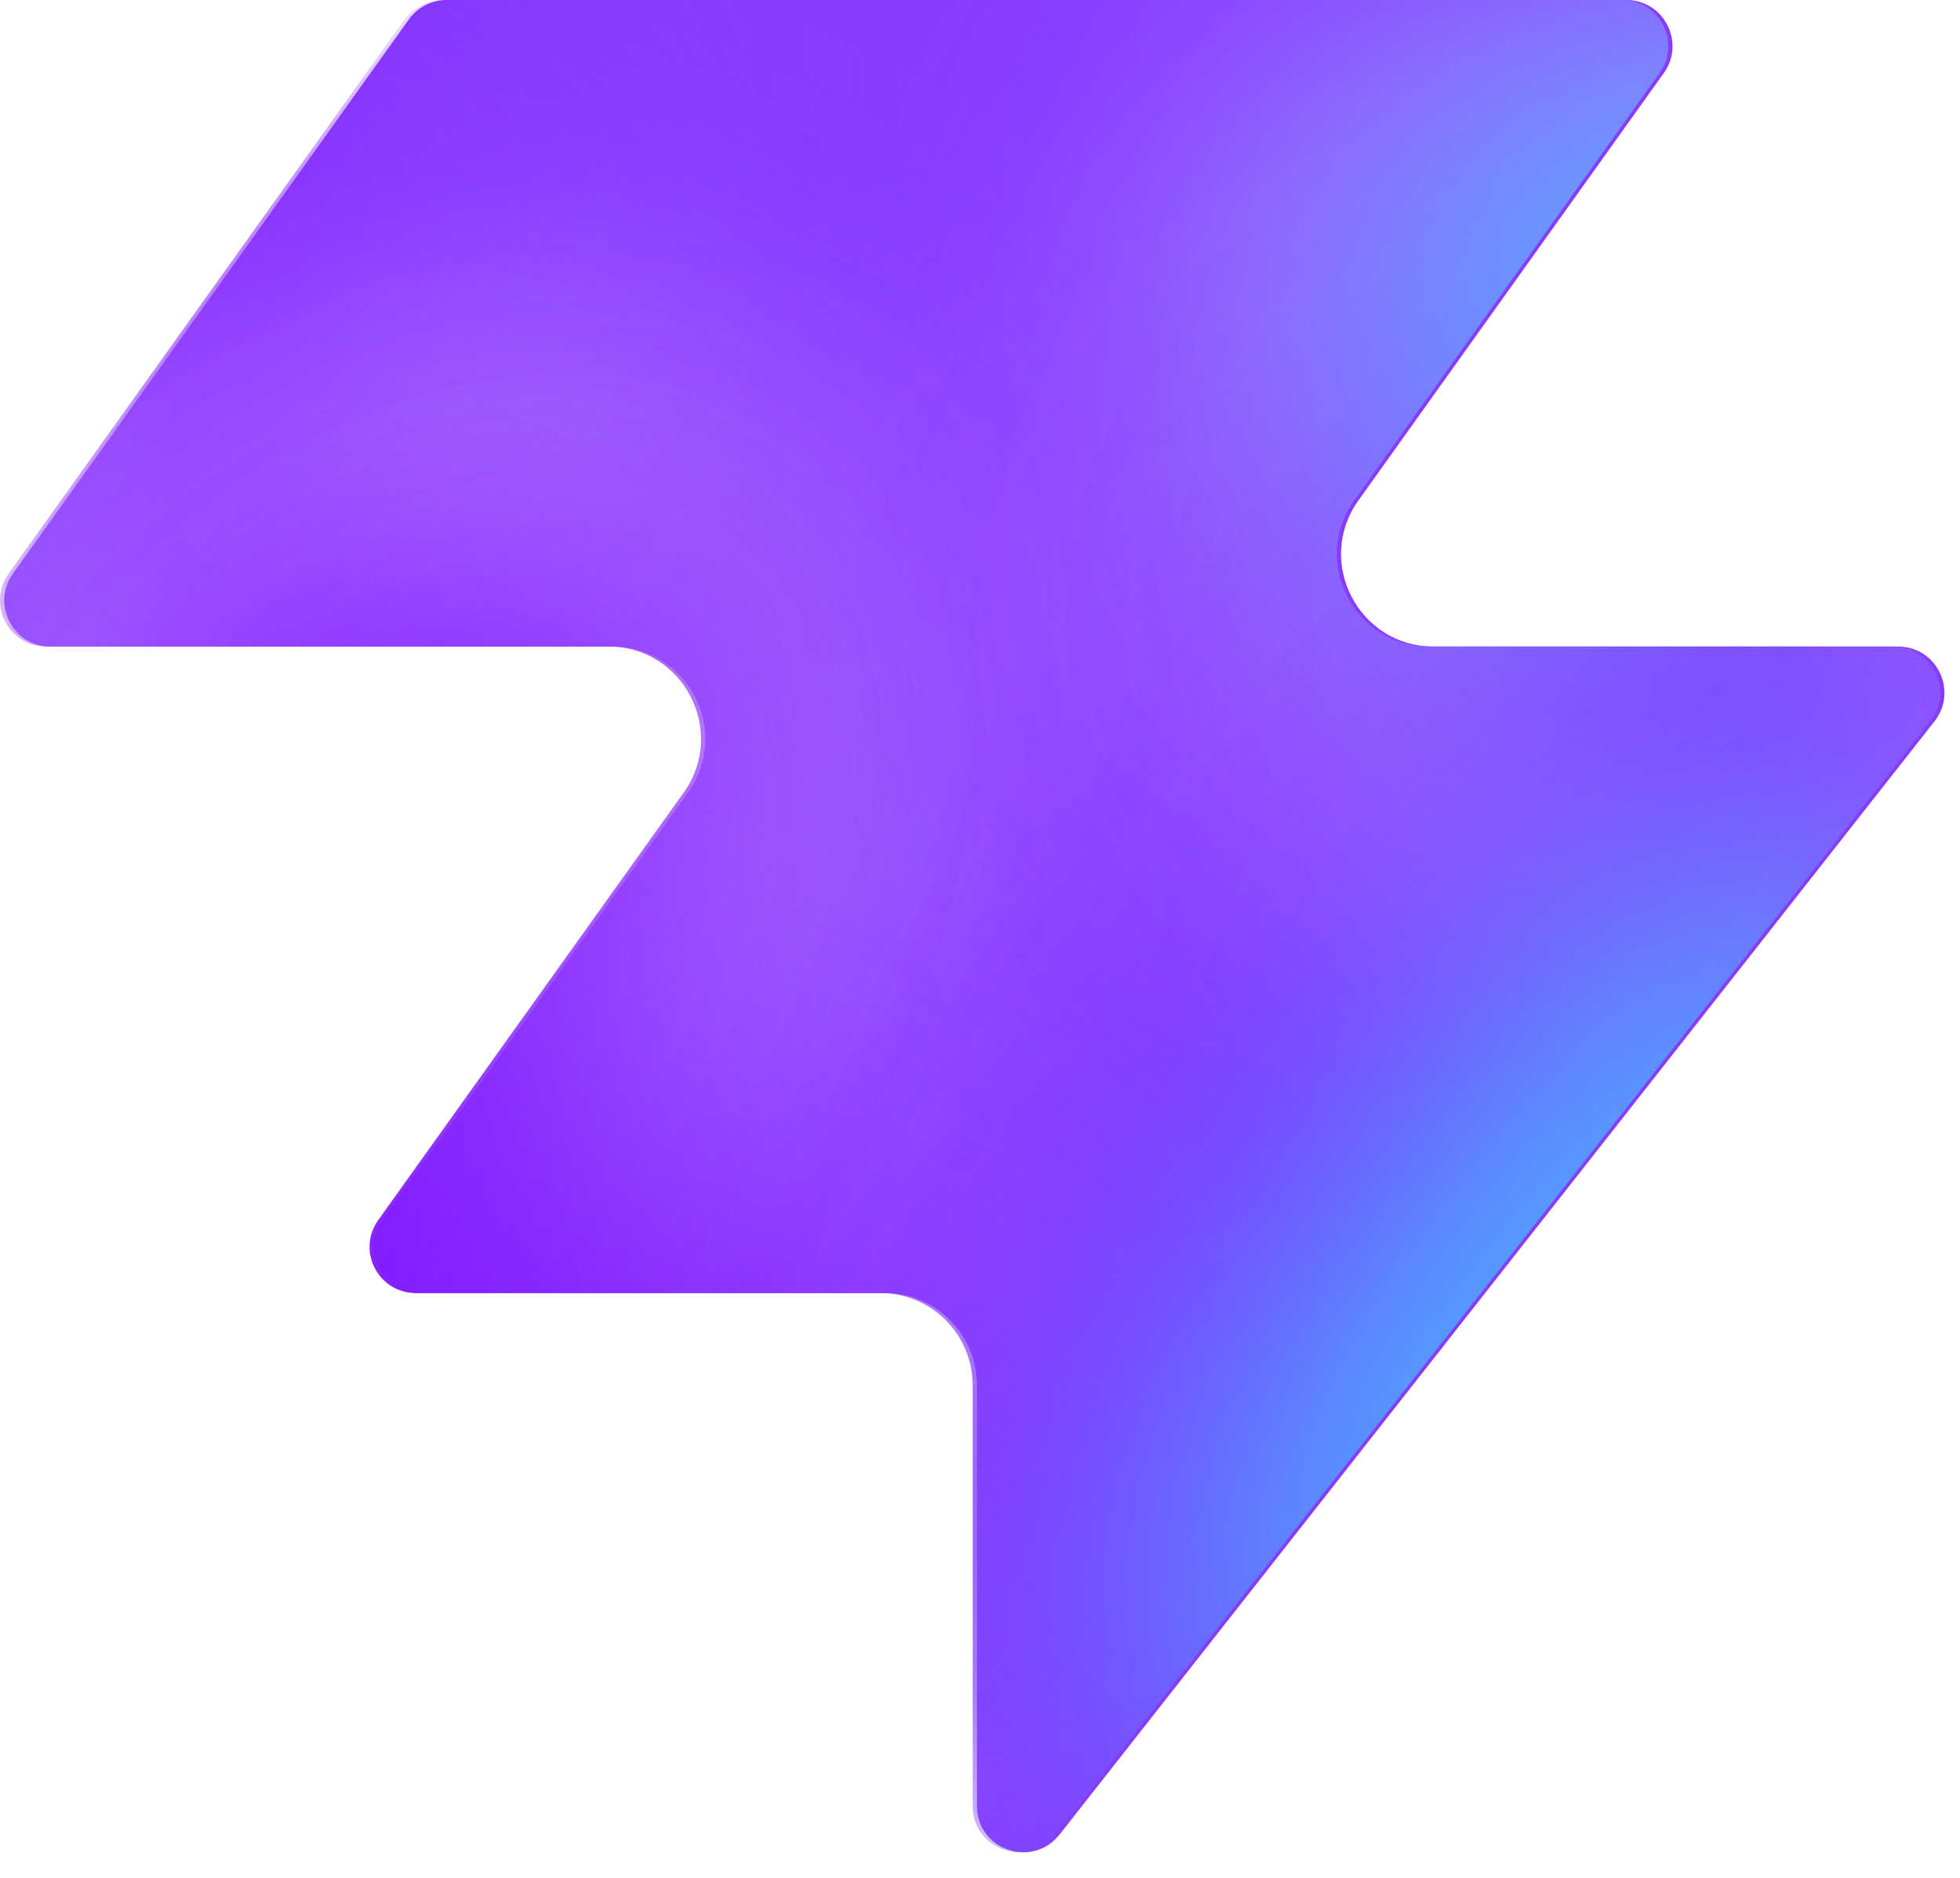
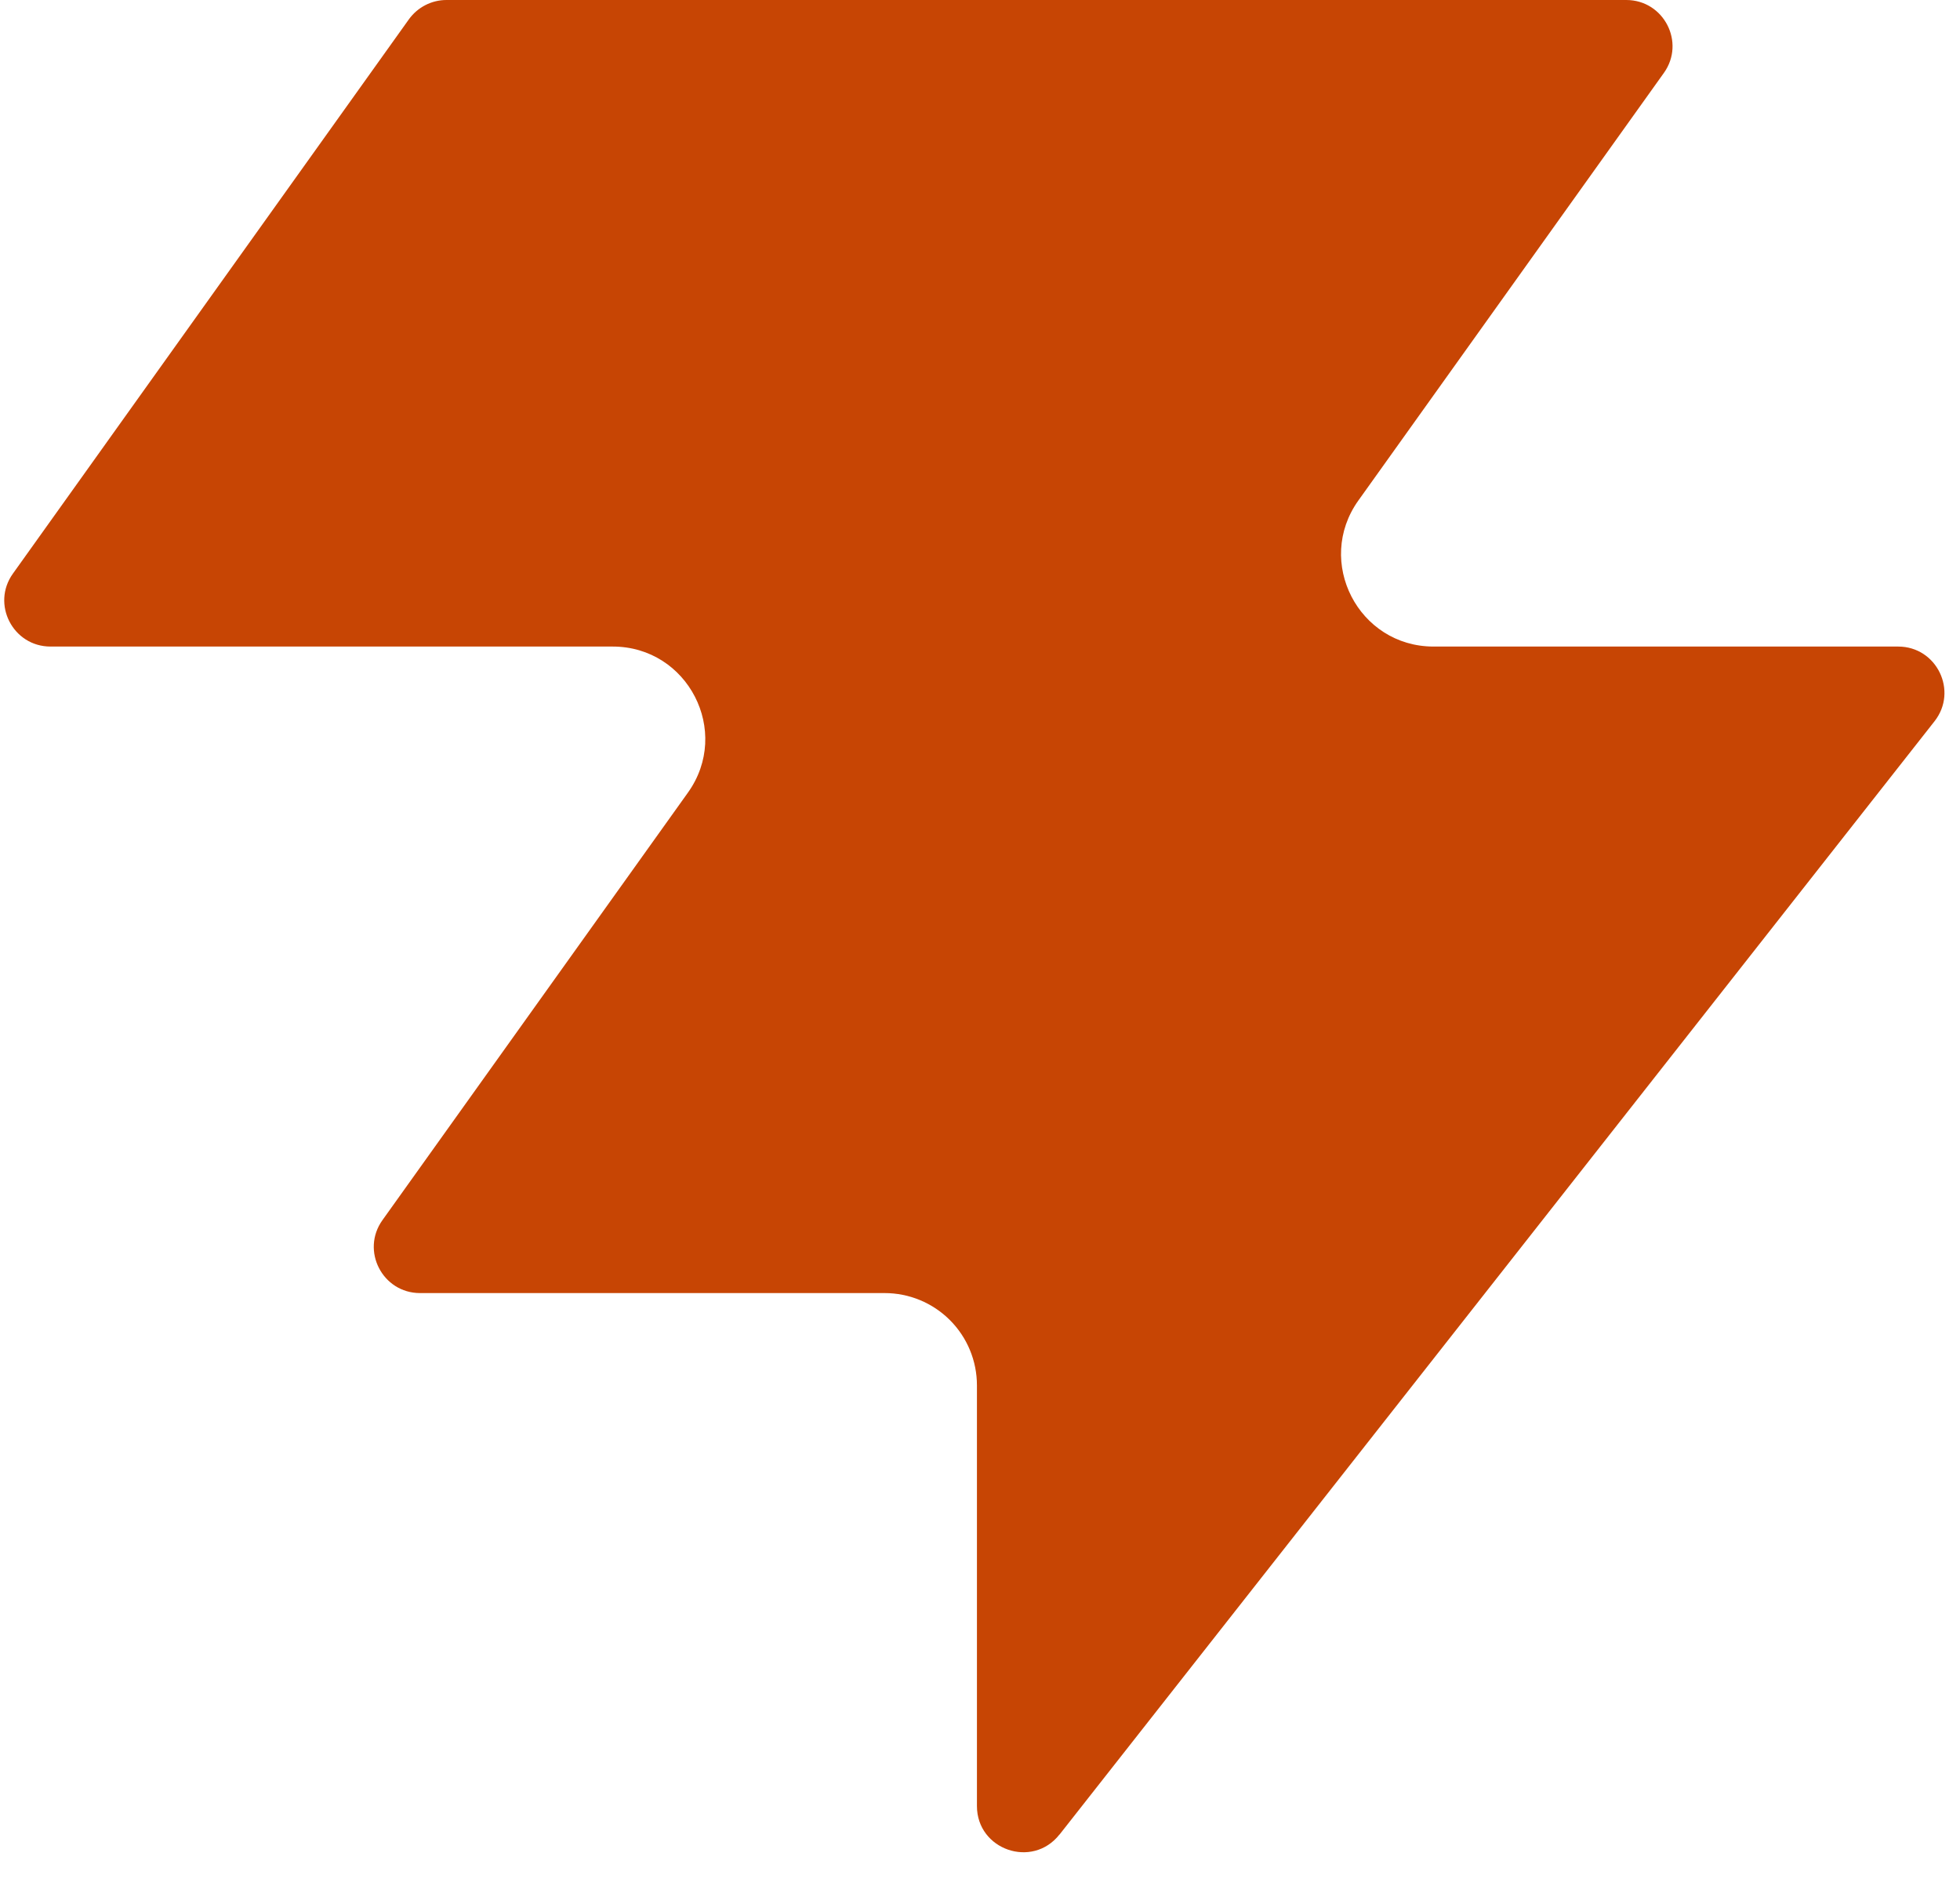
<svg xmlns="http://www.w3.org/2000/svg" width="48" height="46" fill="none" viewBox="0 0 48 46">
-   <path fill="#863bff" d="M25.946 44.938c-.664.845-2.021.375-2.021-.698V33.937a2.26 2.26 0 0 0-2.262-2.262H10.287c-.92 0-1.456-1.04-.92-1.788l7.48-10.471c1.07-1.497 0-3.578-1.842-3.578H1.237c-.92 0-1.456-1.04-.92-1.788L10.013.474c.214-.297.556-.474.92-.474h28.894c.92 0 1.456 1.04.92 1.788l-7.48 10.471c-1.07 1.498 0 3.579 1.842 3.579h11.377c.943 0 1.473 1.088.89 1.83L25.947 44.94z" style="fill:#863bff;fill:color(display-p3 .525 .23 1);fill-opacity:1" />
-   <mask id="a" width="48" height="46" x="0" y="0" maskUnits="userSpaceOnUse" style="mask-type:alpha">
-     <path fill="#000" d="M25.842 44.938c-.664.844-2.021.375-2.021-.698V33.937a2.26 2.26 0 0 0-2.262-2.262H10.183c-.92 0-1.456-1.04-.92-1.788l7.48-10.471c1.07-1.498 0-3.579-1.842-3.579H1.133c-.92 0-1.456-1.04-.92-1.787L9.91.473c.214-.297.556-.474.92-.474h28.894c.92 0 1.456 1.04.92 1.788l-7.48 10.471c-1.07 1.498 0 3.578 1.842 3.578h11.377c.943 0 1.473 1.088.89 1.832L25.843 44.94z" style="fill:#000;fill-opacity:1" />
-   </mask>
-   <g mask="url(#a)">
-     <g filter="url(#b)">
-       <ellipse cx="5.508" cy="14.704" fill="#ede6ff" rx="5.508" ry="14.704" style="fill:#ede6ff;fill:color(display-p3 .927 .903 1);fill-opacity:1" transform="matrix(.00324 1 1 -.00324 -4.47 31.516)" />
-     </g>
-     <g filter="url(#c)">
-       <ellipse cx="10.399" cy="29.851" fill="#ede6ff" rx="10.399" ry="29.851" style="fill:#ede6ff;fill:color(display-p3 .927 .903 1);fill-opacity:1" transform="matrix(.00324 1 1 -.00324 -39.328 7.883)" />
-     </g>
-     <g filter="url(#d)">
-       <ellipse cx="5.508" cy="30.487" fill="#7e14ff" rx="5.508" ry="30.487" style="fill:#7e14ff;fill:color(display-p3 .492 .077 1);fill-opacity:1" transform="rotate(89.814 -25.913 -14.639)scale(1 -1)" />
-     </g>
-     <g filter="url(#e)">
-       <ellipse cx="5.508" cy="30.599" fill="#7e14ff" rx="5.508" ry="30.599" style="fill:#7e14ff;fill:color(display-p3 .492 .077 1);fill-opacity:1" transform="rotate(89.814 -32.644 -3.334)scale(1 -1)" />
-     </g>
-     <g filter="url(#f)">
-       <ellipse cx="5.508" cy="30.599" fill="#7e14ff" rx="5.508" ry="30.599" style="fill:#7e14ff;fill:color(display-p3 .492 .077 1);fill-opacity:1" transform="matrix(.00324 1 1 -.00324 -34.34 30.47)" />
-     </g>
-     <g filter="url(#g)">
-       <ellipse cx="14.072" cy="22.078" fill="#ede6ff" rx="14.072" ry="22.078" style="fill:#ede6ff;fill:color(display-p3 .927 .903 1);fill-opacity:1" transform="rotate(93.35 24.506 48.493)scale(-1 1)" />
-     </g>
-     <g filter="url(#h)">
-       <ellipse cx="3.47" cy="21.501" fill="#7e14ff" rx="3.47" ry="21.501" style="fill:#7e14ff;fill:color(display-p3 .492 .077 1);fill-opacity:1" transform="rotate(89.009 28.708 47.59)scale(-1 1)" />
-     </g>
-     <g filter="url(#i)">
-       <ellipse cx="3.47" cy="21.501" fill="#7e14ff" rx="3.47" ry="21.501" style="fill:#7e14ff;fill:color(display-p3 .492 .077 1);fill-opacity:1" transform="rotate(89.009 28.708 47.59)scale(-1 1)" />
-     </g>
-     <g filter="url(#j)">
-       <ellipse cx=".387" cy="8.972" fill="#7e14ff" rx="4.407" ry="29.108" style="fill:#7e14ff;fill:color(display-p3 .492 .077 1);fill-opacity:1" transform="rotate(39.51 .387 8.972)" />
-     </g>
-     <g filter="url(#k)">
-       <ellipse cx="47.523" cy="-6.092" fill="#7e14ff" rx="4.407" ry="29.108" style="fill:#7e14ff;fill:color(display-p3 .492 .077 1);fill-opacity:1" transform="rotate(37.892 47.523 -6.092)" />
-     </g>
-     <g filter="url(#l)">
-       <ellipse cx="41.412" cy="6.333" fill="#47bfff" rx="5.971" ry="9.665" style="fill:#47bfff;fill:color(display-p3 .28 .748 1);fill-opacity:1" transform="rotate(37.892 41.412 6.333)" />
-     </g>
-     <g filter="url(#m)">
-       <ellipse cx="-1.879" cy="38.332" fill="#7e14ff" rx="4.407" ry="29.108" style="fill:#7e14ff;fill:color(display-p3 .492 .077 1);fill-opacity:1" transform="rotate(37.892 -1.88 38.332)" />
-     </g>
-     <g filter="url(#n)">
-       <ellipse cx="-1.879" cy="38.332" fill="#7e14ff" rx="4.407" ry="29.108" style="fill:#7e14ff;fill:color(display-p3 .492 .077 1);fill-opacity:1" transform="rotate(37.892 -1.88 38.332)" />
-     </g>
-     <g filter="url(#o)">
-       <ellipse cx="35.651" cy="29.907" fill="#7e14ff" rx="4.407" ry="29.108" style="fill:#7e14ff;fill:color(display-p3 .492 .077 1);fill-opacity:1" transform="rotate(37.892 35.651 29.907)" />
-     </g>
-     <g filter="url(#p)">
-       <ellipse cx="38.418" cy="32.4" fill="#47bfff" rx="5.971" ry="15.297" style="fill:#47bfff;fill:color(display-p3 .28 .748 1);fill-opacity:1" transform="rotate(37.892 38.418 32.4)" />
-     </g>
-   </g>
-   <defs>
-     <filter id="b" width="60.045" height="41.654" x="-19.77" y="16.149" color-interpolation-filters="sRGB" filterUnits="userSpaceOnUse">
-       <feFlood flood-opacity="0" result="BackgroundImageFix" />
-       <feBlend in="SourceGraphic" in2="BackgroundImageFix" result="shape" />
-       <feGaussianBlur result="effect1_foregroundBlur_2002_17158" stdDeviation="7.659" />
-     </filter>
-     <filter id="c" width="90.34" height="51.437" x="-54.613" y="-7.533" color-interpolation-filters="sRGB" filterUnits="userSpaceOnUse">
-       <feFlood flood-opacity="0" result="BackgroundImageFix" />
-       <feBlend in="SourceGraphic" in2="BackgroundImageFix" result="shape" />
-       <feGaussianBlur result="effect1_foregroundBlur_2002_17158" stdDeviation="7.659" />
-     </filter>
-     <filter id="d" width="79.355" height="29.4" x="-49.64" y="2.03" color-interpolation-filters="sRGB" filterUnits="userSpaceOnUse">
-       <feFlood flood-opacity="0" result="BackgroundImageFix" />
-       <feBlend in="SourceGraphic" in2="BackgroundImageFix" result="shape" />
-       <feGaussianBlur result="effect1_foregroundBlur_2002_17158" stdDeviation="4.596" />
-     </filter>
-     <filter id="e" width="79.579" height="29.4" x="-45.045" y="20.029" color-interpolation-filters="sRGB" filterUnits="userSpaceOnUse">
-       <feFlood flood-opacity="0" result="BackgroundImageFix" />
-       <feBlend in="SourceGraphic" in2="BackgroundImageFix" result="shape" />
-       <feGaussianBlur result="effect1_foregroundBlur_2002_17158" stdDeviation="4.596" />
-     </filter>
-     <filter id="f" width="79.579" height="29.4" x="-43.513" y="21.178" color-interpolation-filters="sRGB" filterUnits="userSpaceOnUse">
-       <feFlood flood-opacity="0" result="BackgroundImageFix" />
-       <feBlend in="SourceGraphic" in2="BackgroundImageFix" result="shape" />
-       <feGaussianBlur result="effect1_foregroundBlur_2002_17158" stdDeviation="4.596" />
-     </filter>
-     <filter id="g" width="74.749" height="58.852" x="15.756" y="-17.901" color-interpolation-filters="sRGB" filterUnits="userSpaceOnUse">
-       <feFlood flood-opacity="0" result="BackgroundImageFix" />
-       <feBlend in="SourceGraphic" in2="BackgroundImageFix" result="shape" />
-       <feGaussianBlur result="effect1_foregroundBlur_2002_17158" stdDeviation="7.659" />
-     </filter>
-     <filter id="h" width="61.377" height="25.362" x="23.548" y="2.284" color-interpolation-filters="sRGB" filterUnits="userSpaceOnUse">
-       <feFlood flood-opacity="0" result="BackgroundImageFix" />
-       <feBlend in="SourceGraphic" in2="BackgroundImageFix" result="shape" />
-       <feGaussianBlur result="effect1_foregroundBlur_2002_17158" stdDeviation="4.596" />
-     </filter>
-     <filter id="i" width="61.377" height="25.362" x="23.548" y="2.284" color-interpolation-filters="sRGB" filterUnits="userSpaceOnUse">
-       <feFlood flood-opacity="0" result="BackgroundImageFix" />
-       <feBlend in="SourceGraphic" in2="BackgroundImageFix" result="shape" />
-       <feGaussianBlur result="effect1_foregroundBlur_2002_17158" stdDeviation="4.596" />
-     </filter>
-     <filter id="j" width="56.045" height="63.649" x="-27.636" y="-22.853" color-interpolation-filters="sRGB" filterUnits="userSpaceOnUse">
-       <feFlood flood-opacity="0" result="BackgroundImageFix" />
-       <feBlend in="SourceGraphic" in2="BackgroundImageFix" result="shape" />
-       <feGaussianBlur result="effect1_foregroundBlur_2002_17158" stdDeviation="4.596" />
-     </filter>
-     <filter id="k" width="54.814" height="64.646" x="20.116" y="-38.415" color-interpolation-filters="sRGB" filterUnits="userSpaceOnUse">
-       <feFlood flood-opacity="0" result="BackgroundImageFix" />
-       <feBlend in="SourceGraphic" in2="BackgroundImageFix" result="shape" />
-       <feGaussianBlur result="effect1_foregroundBlur_2002_17158" stdDeviation="4.596" />
-     </filter>
-     <filter id="l" width="33.541" height="35.313" x="24.641" y="-11.323" color-interpolation-filters="sRGB" filterUnits="userSpaceOnUse">
-       <feFlood flood-opacity="0" result="BackgroundImageFix" />
-       <feBlend in="SourceGraphic" in2="BackgroundImageFix" result="shape" />
-       <feGaussianBlur result="effect1_foregroundBlur_2002_17158" stdDeviation="4.596" />
-     </filter>
-     <filter id="m" width="54.814" height="64.646" x="-29.286" y="6.009" color-interpolation-filters="sRGB" filterUnits="userSpaceOnUse">
-       <feFlood flood-opacity="0" result="BackgroundImageFix" />
-       <feBlend in="SourceGraphic" in2="BackgroundImageFix" result="shape" />
-       <feGaussianBlur result="effect1_foregroundBlur_2002_17158" stdDeviation="4.596" />
-     </filter>
-     <filter id="n" width="54.814" height="64.646" x="-29.286" y="6.009" color-interpolation-filters="sRGB" filterUnits="userSpaceOnUse">
-       <feFlood flood-opacity="0" result="BackgroundImageFix" />
-       <feBlend in="SourceGraphic" in2="BackgroundImageFix" result="shape" />
-       <feGaussianBlur result="effect1_foregroundBlur_2002_17158" stdDeviation="4.596" />
-     </filter>
-     <filter id="o" width="54.814" height="64.646" x="8.244" y="-2.416" color-interpolation-filters="sRGB" filterUnits="userSpaceOnUse">
-       <feFlood flood-opacity="0" result="BackgroundImageFix" />
-       <feBlend in="SourceGraphic" in2="BackgroundImageFix" result="shape" />
-       <feGaussianBlur result="effect1_foregroundBlur_2002_17158" stdDeviation="4.596" />
-     </filter>
-     <filter id="p" width="39.409" height="43.623" x="18.713" y="10.588" color-interpolation-filters="sRGB" filterUnits="userSpaceOnUse">
-       <feFlood flood-opacity="0" result="BackgroundImageFix" />
-       <feBlend in="SourceGraphic" in2="BackgroundImageFix" result="shape" />
-       <feGaussianBlur result="effect1_foregroundBlur_2002_17158" stdDeviation="4.596" />
-     </filter>
-   </defs>
+   <path fill="#c74504" d="M25.946 44.938c-.664.845-2.021.375-2.021-.698V33.937a2.26 2.26 0 0 0-2.262-2.262H10.287c-.92 0-1.456-1.04-.92-1.788l7.48-10.471c1.07-1.497 0-3.578-1.842-3.578H1.237c-.92 0-1.456-1.04-.92-1.788L10.013.474c.214-.297.556-.474.92-.474h28.894c.92 0 1.456 1.04.92 1.788l-7.48 10.471c-1.07 1.498 0 3.579 1.842 3.579h11.377c.943 0 1.473 1.088.89 1.83L25.947 44.94z" />
</svg>
